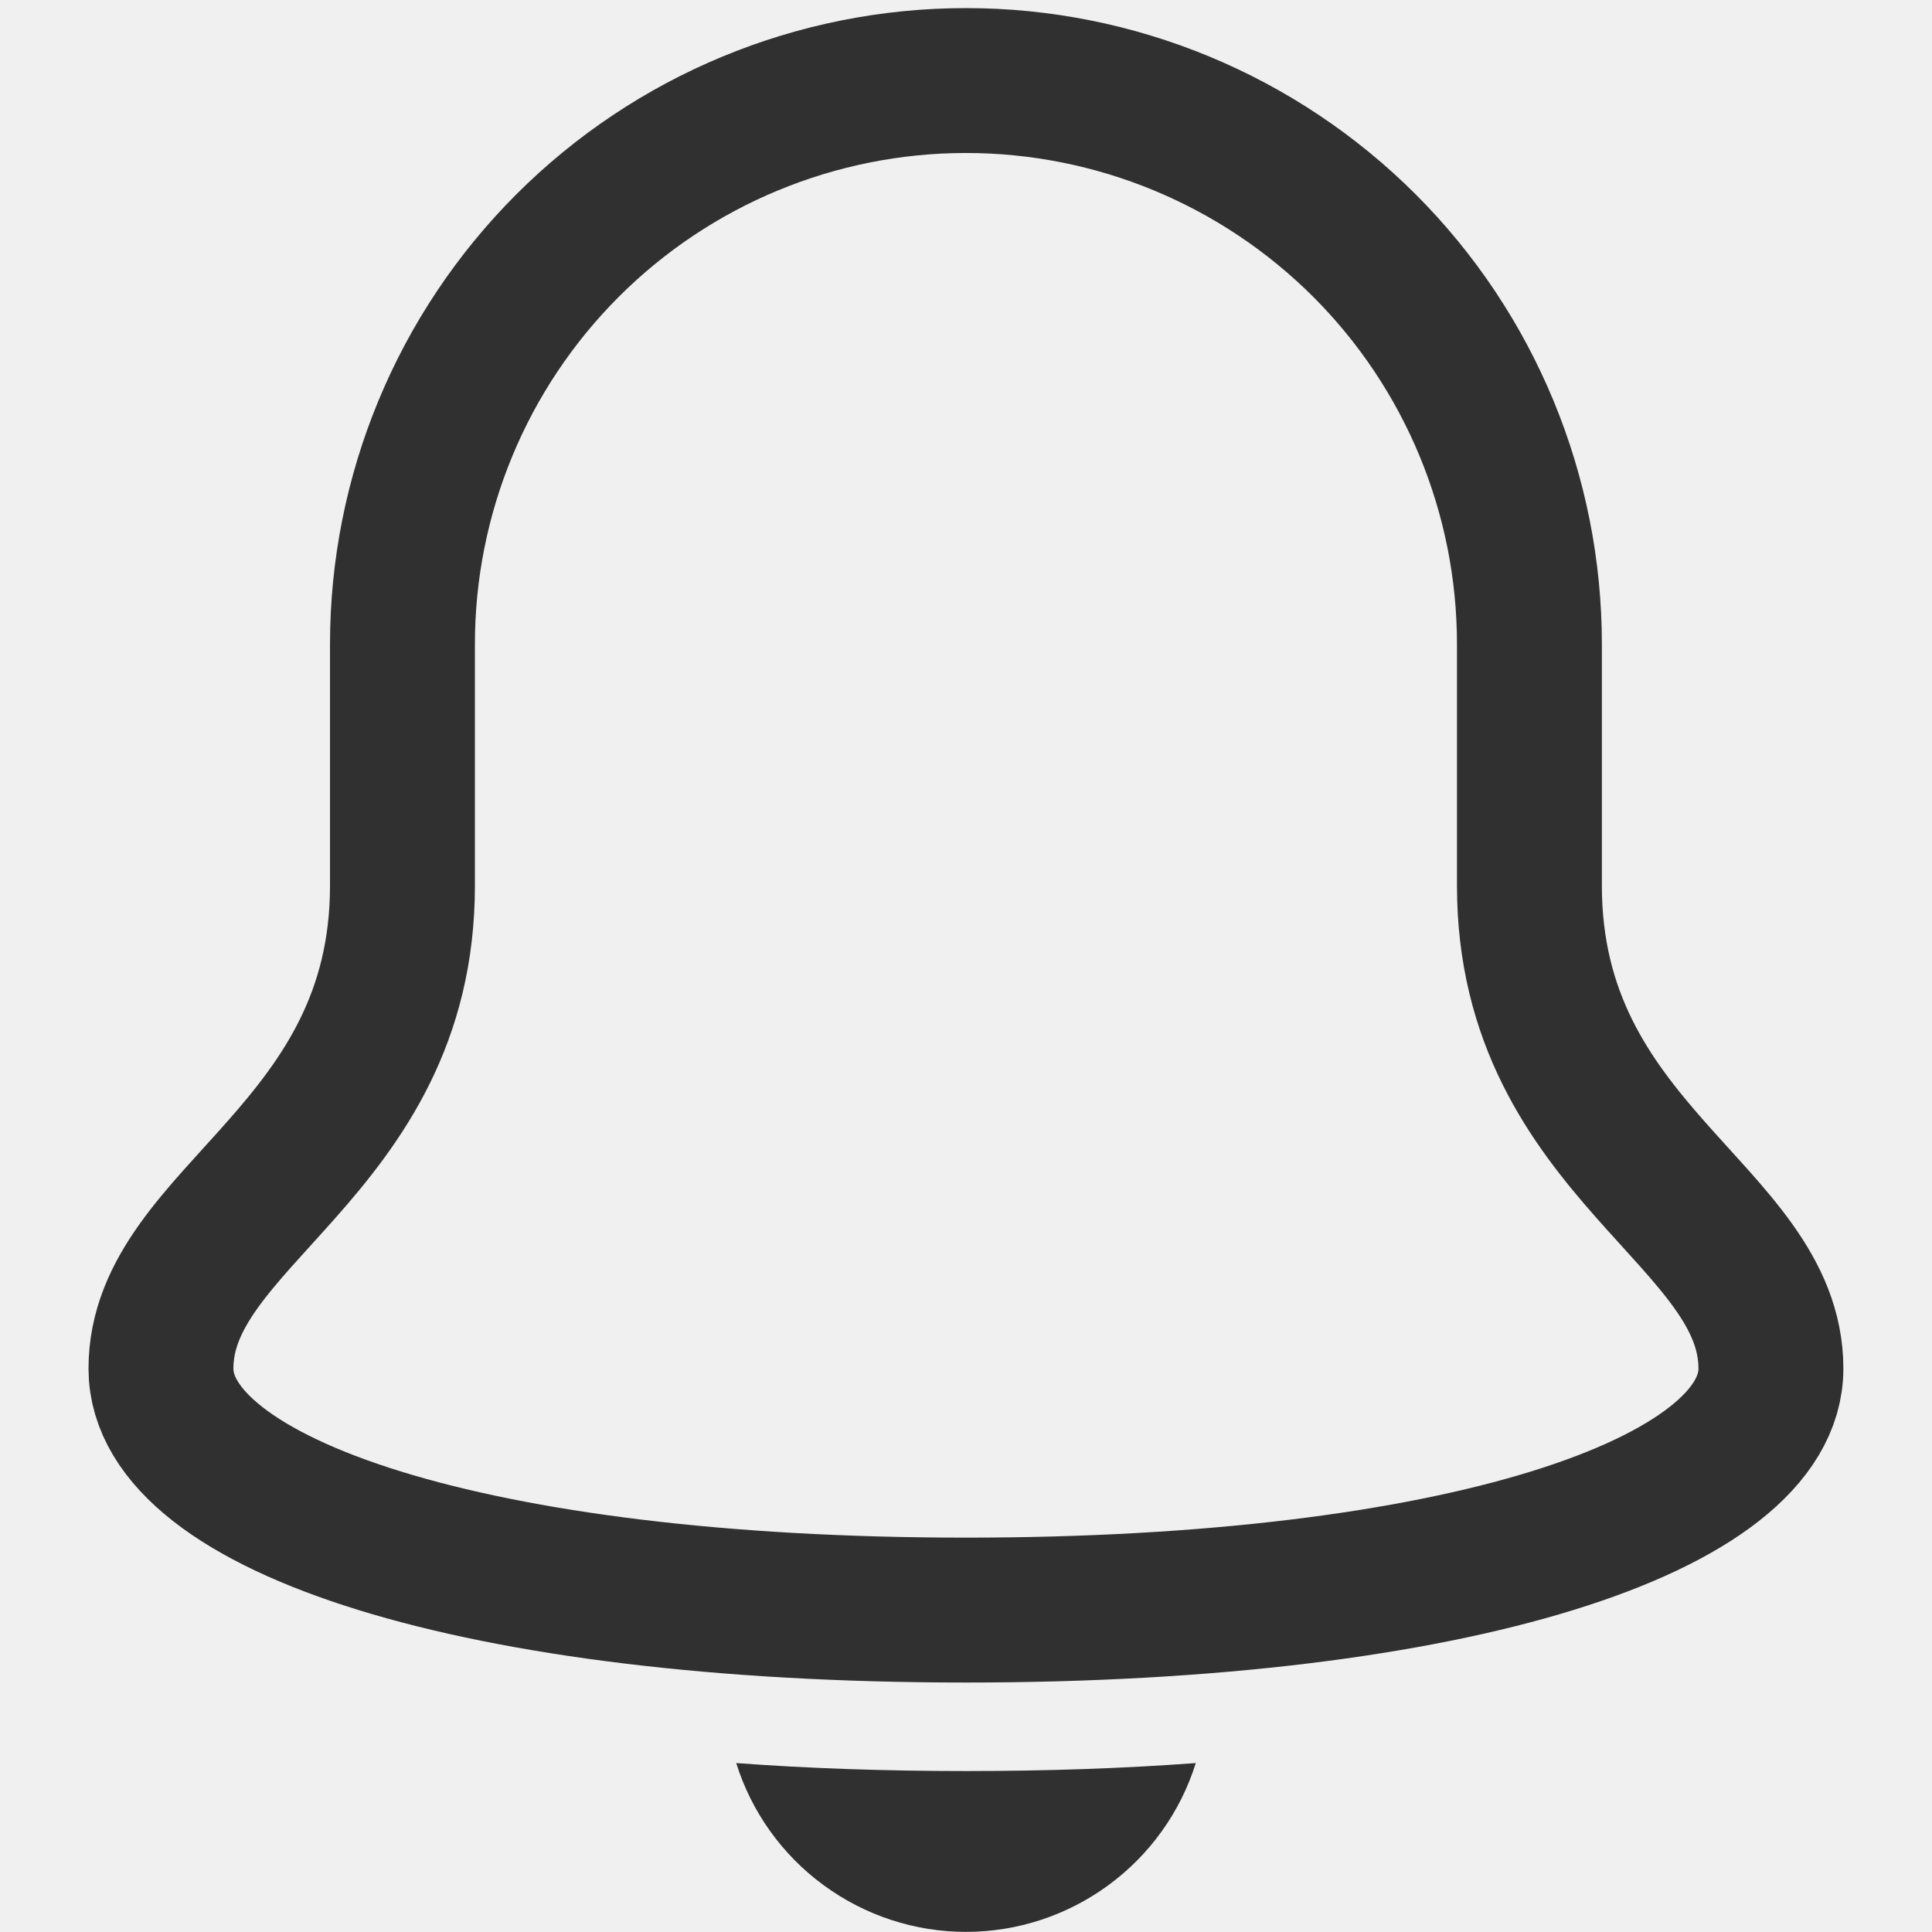
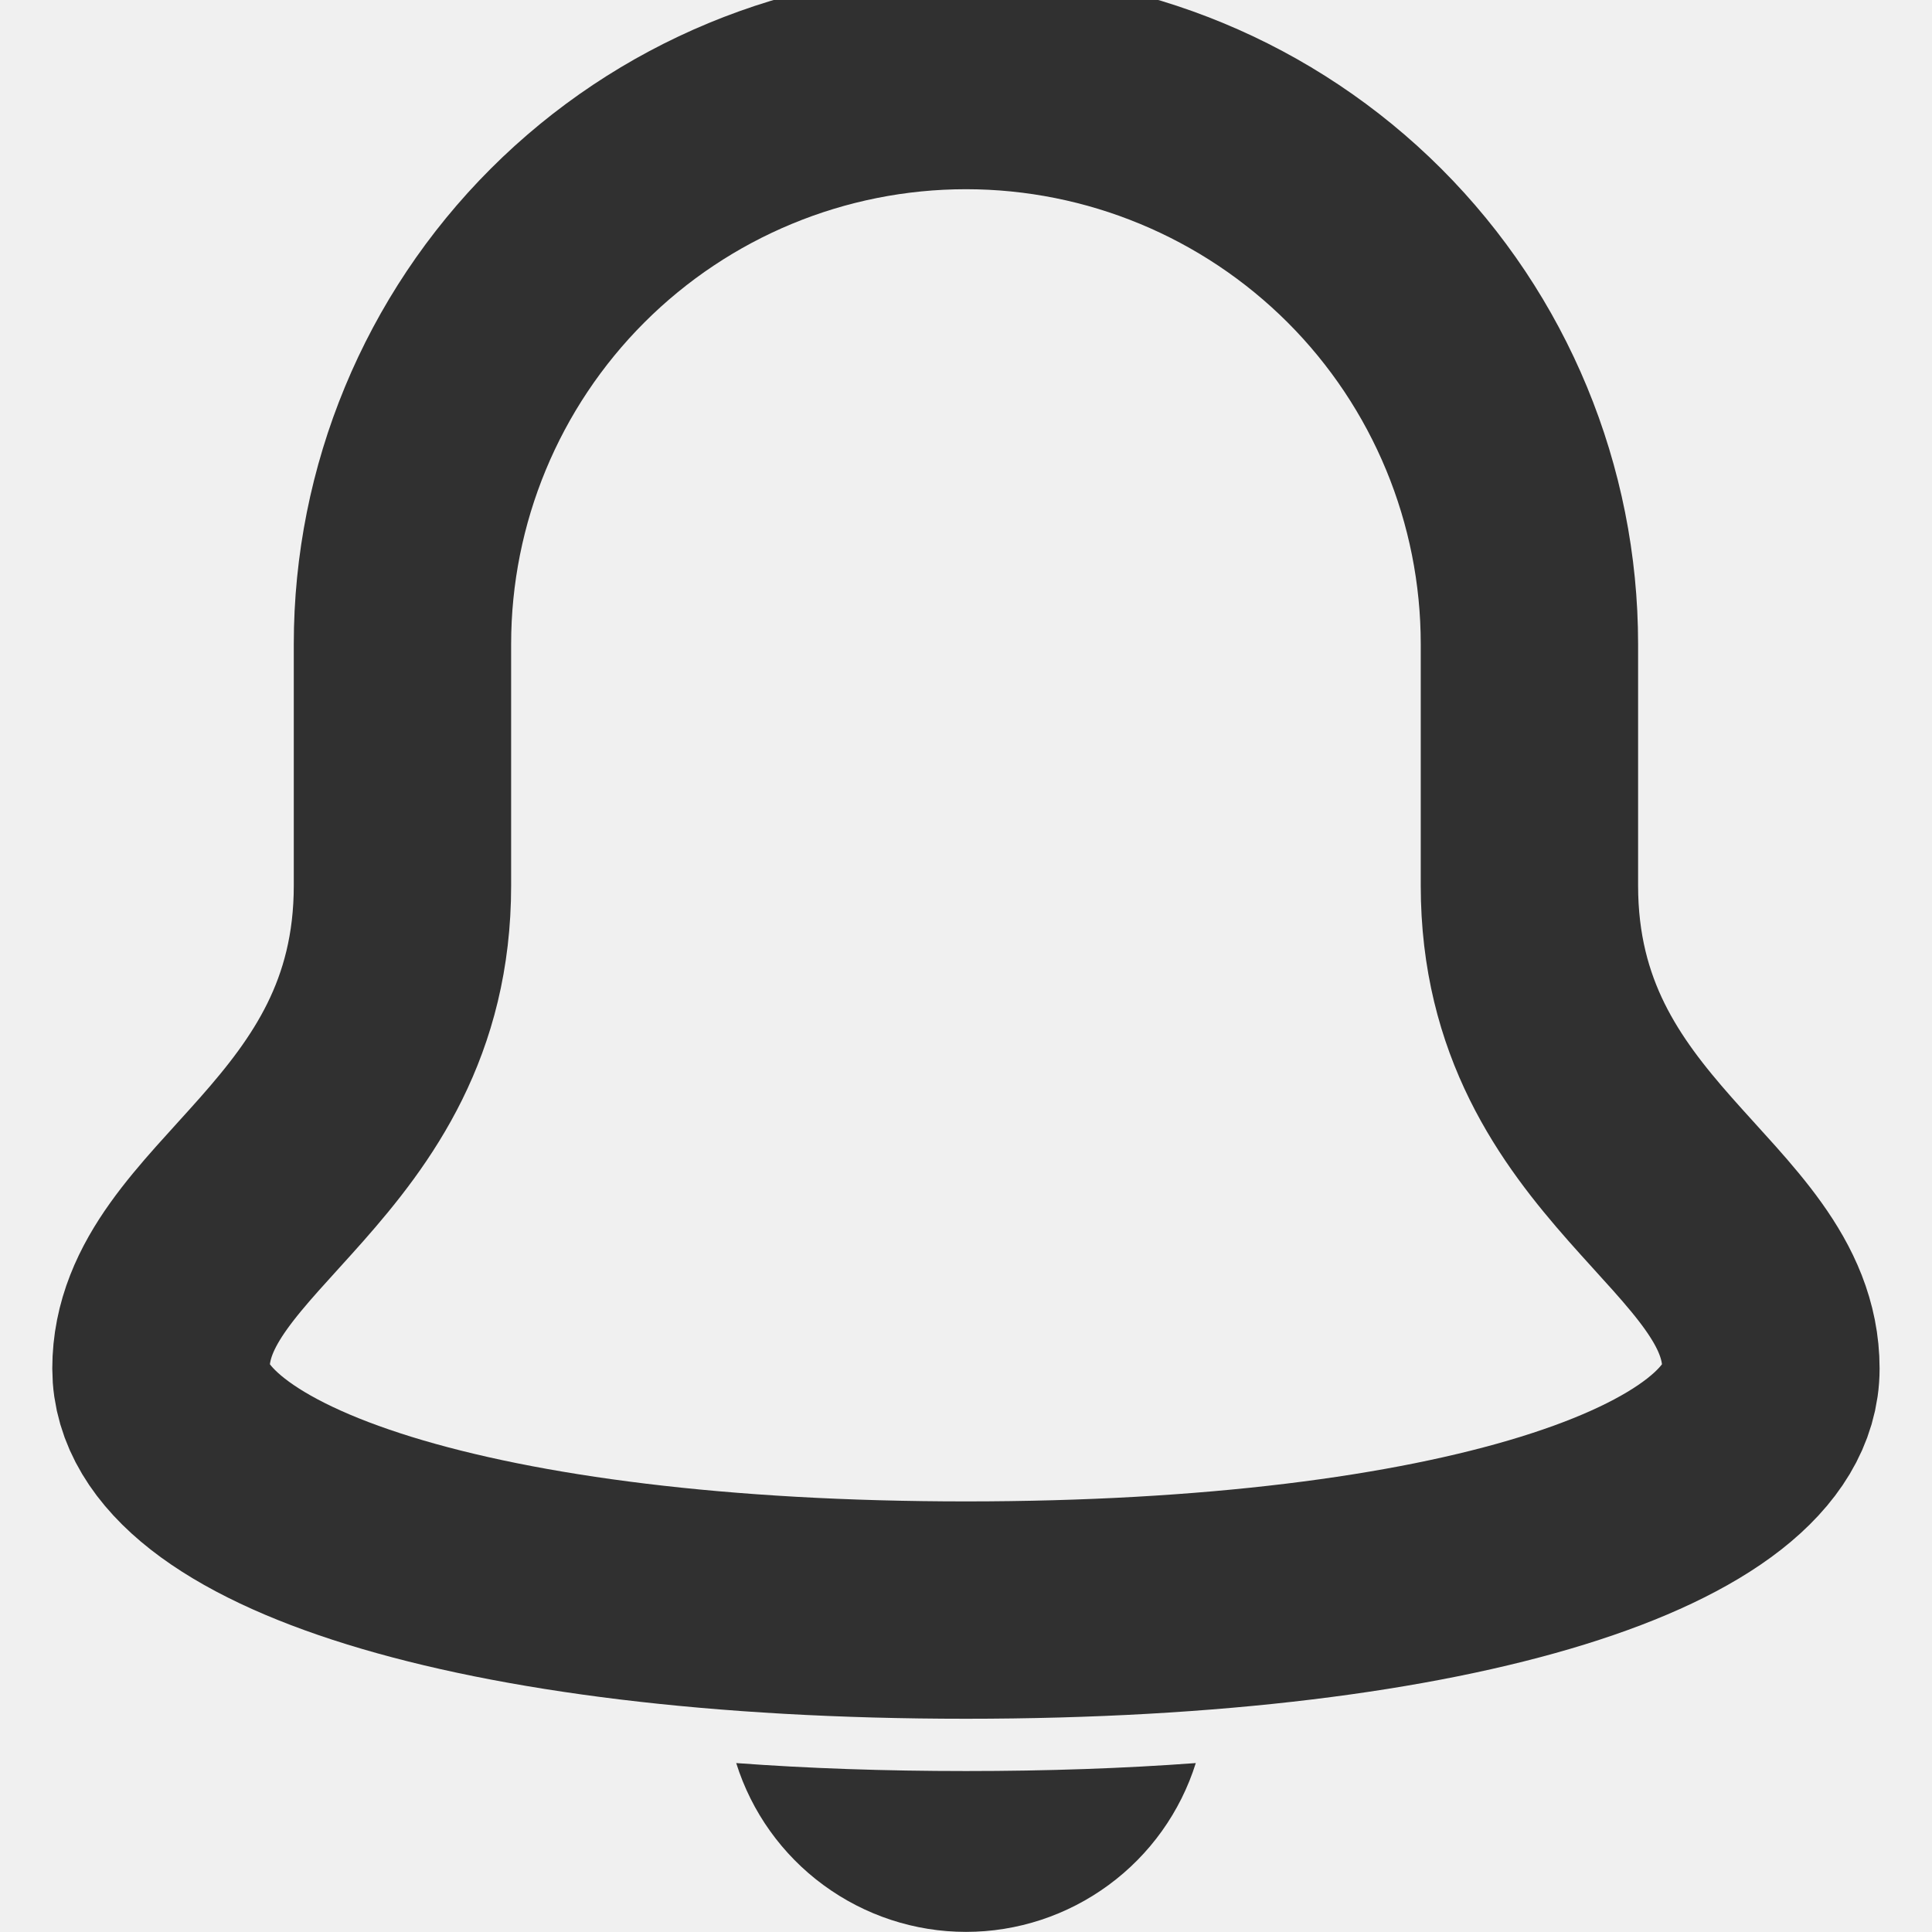
<svg xmlns="http://www.w3.org/2000/svg" width="16" height="16" viewBox="0 0 16 16" fill="none">
  <g opacity="0.8" clip-path="url(#clip0_544_1448)">
-     <path d="M12.666 7.334V5.334C12.666 4.096 12.175 2.909 11.3 2.034C10.424 1.159 9.237 0.667 8 0.667C6.762 0.667 5.575 1.159 4.7 2.034C3.825 2.909 3.333 4.096 3.333 5.334V7.334C3.333 9.534 1.333 10.067 1.333 11.334C1.333 12.467 3.933 13.334 8 13.334C12.066 13.334 14.666 12.467 14.666 11.334C14.666 10.067 12.666 9.534 12.666 7.334Z" stroke="black" stroke-width="1.2" stroke-miterlimit="10" stroke-linecap="square" />
+     <path d="M12.666 7.334V5.334C12.666 4.096 12.175 2.909 11.3 2.034C10.424 1.159 9.237 0.667 8 0.667C6.762 0.667 5.575 1.159 4.7 2.034C3.825 2.909 3.333 4.096 3.333 5.334V7.334C3.333 9.534 1.333 10.067 1.333 11.334C1.333 12.467 3.933 13.334 8 13.334C12.066 13.334 14.666 12.467 14.666 11.334C14.666 10.067 12.666 9.534 12.666 7.334Z" stroke="black" stroke-width="1.8" stroke-miterlimit="10" stroke-linecap="square" />
    <path d="M8 14.667C7.326 14.667 6.693 14.645 6.097 14.601C6.224 15.006 6.477 15.36 6.819 15.611C7.162 15.863 7.575 15.999 8 15.999C8.425 15.999 8.838 15.863 9.181 15.611C9.523 15.36 9.776 15.006 9.903 14.601C9.307 14.645 8.674 14.667 8 14.667Z" fill="black" />
  </g>
  <defs>
    <clipPath id="clip0_544_1448">
      <rect width="16" height="16" fill="white" />
    </clipPath>
  </defs>
</svg>
